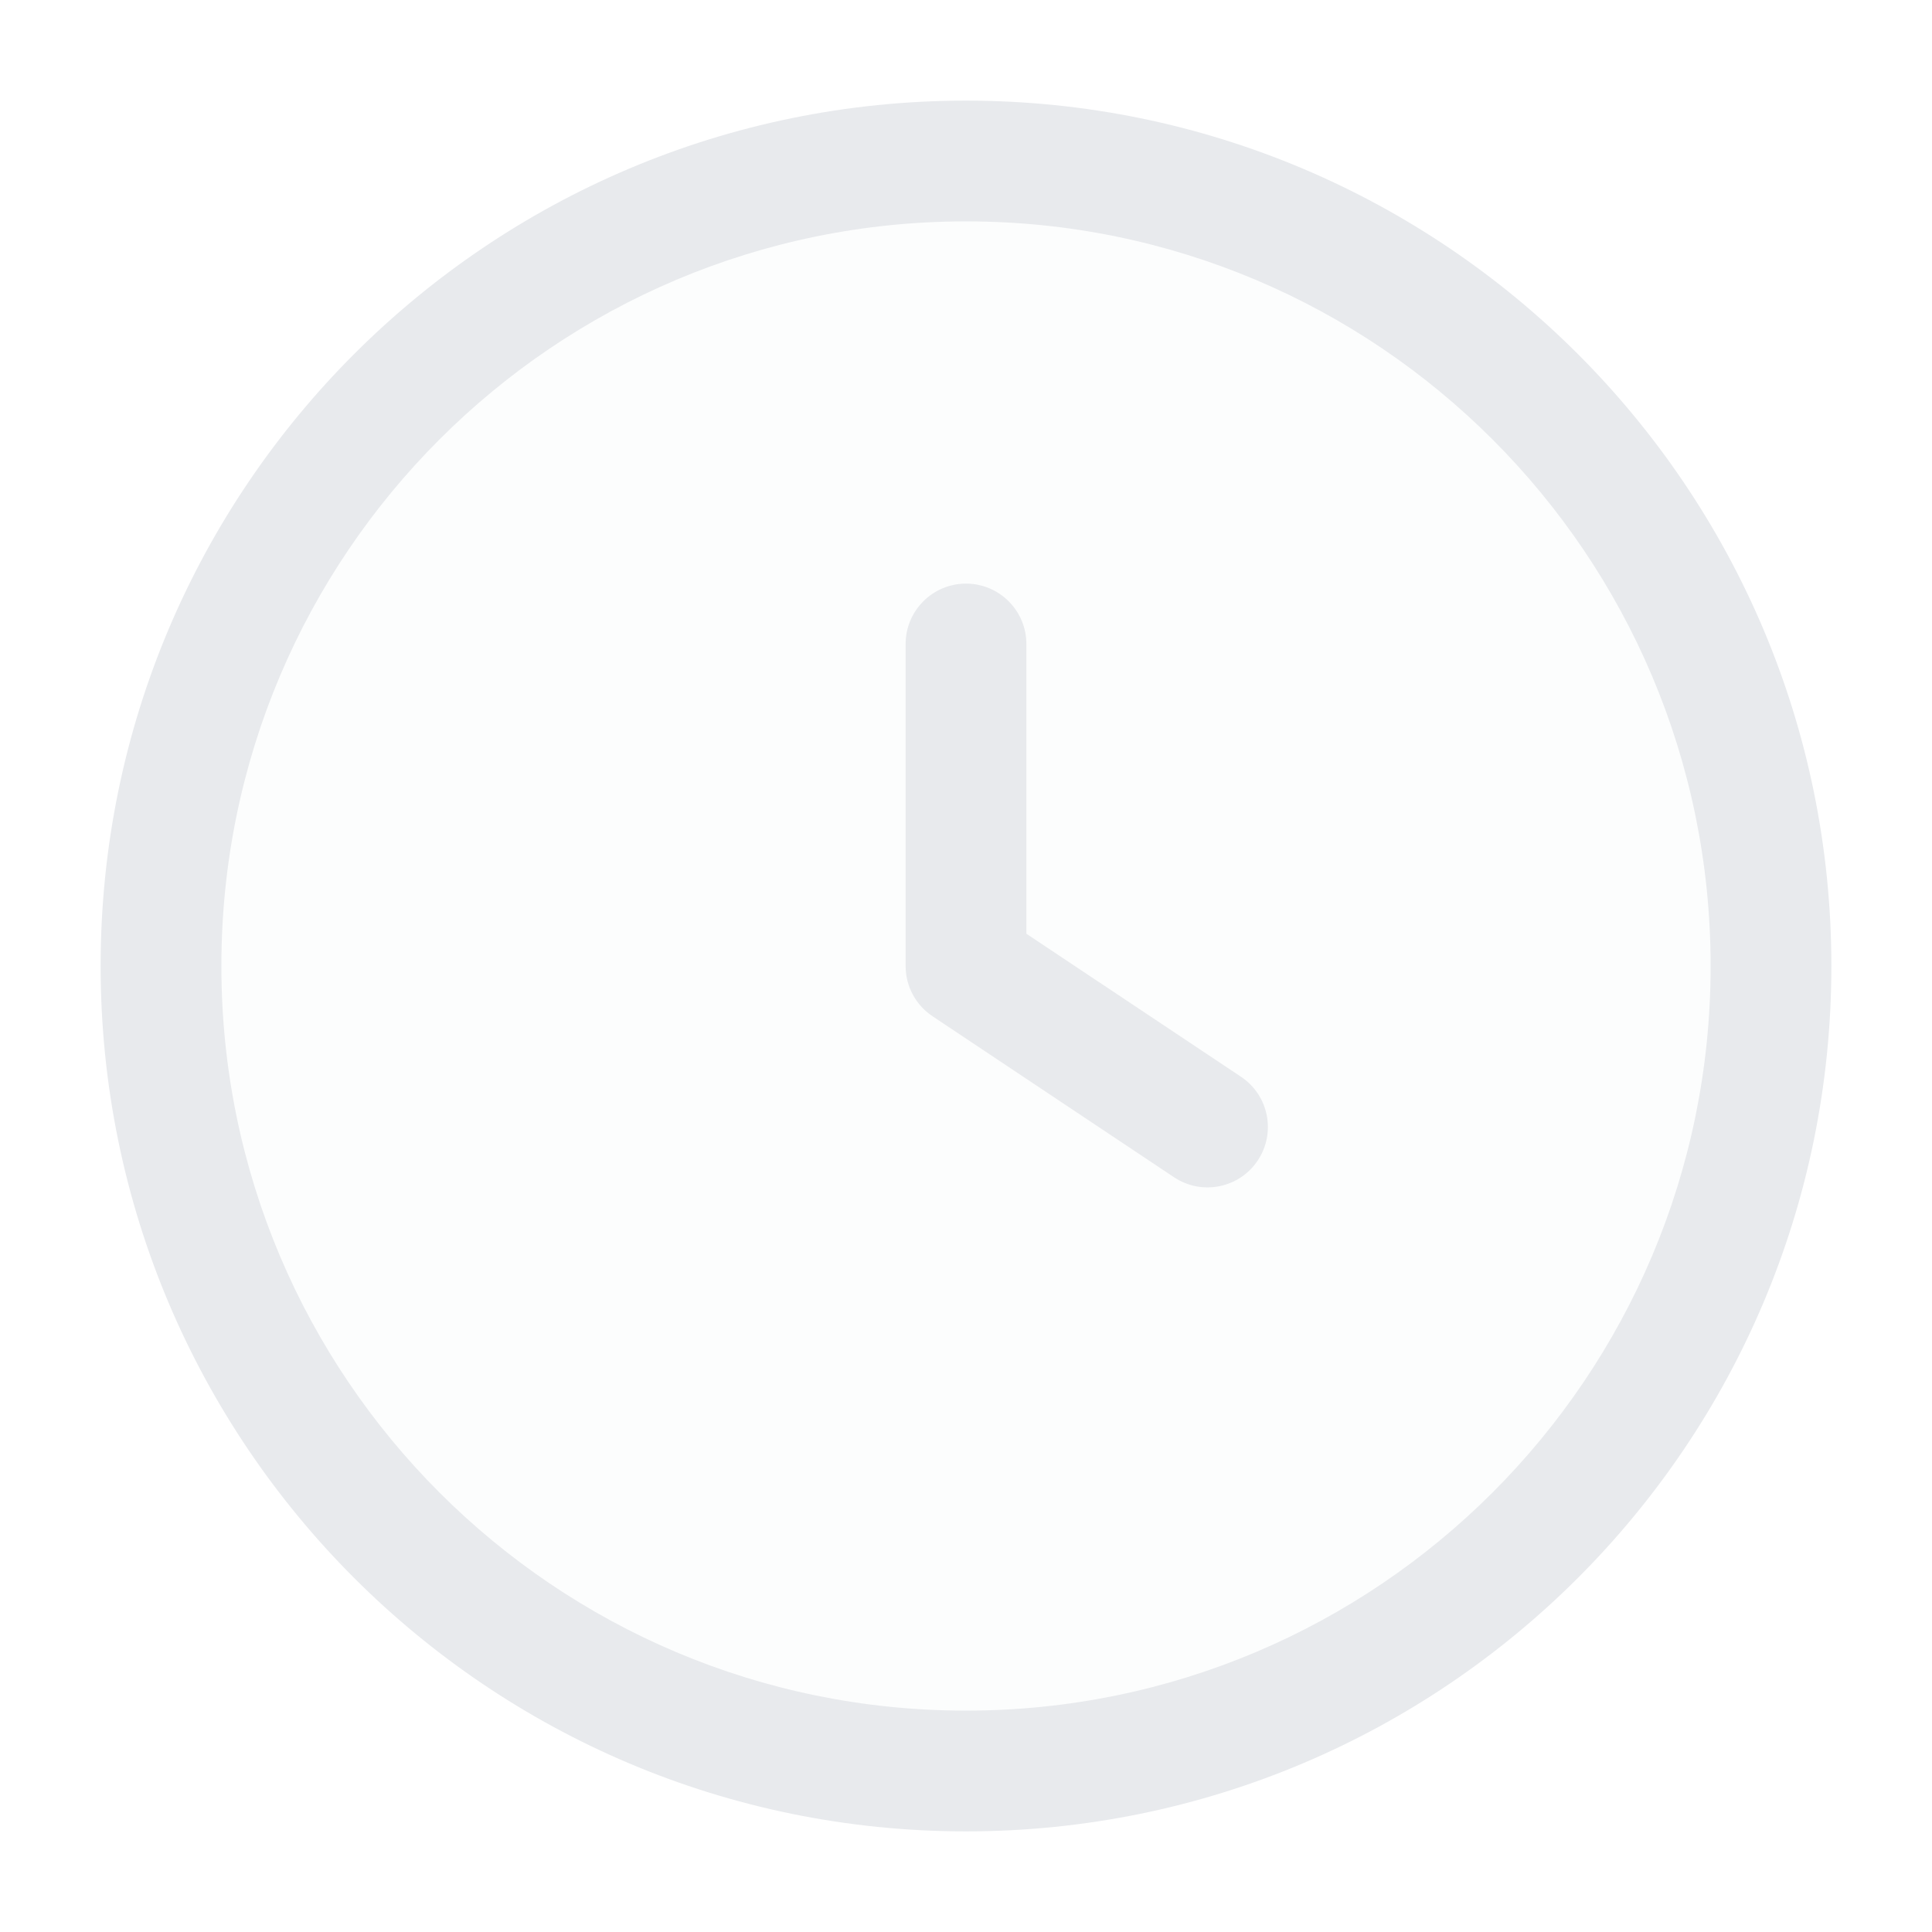
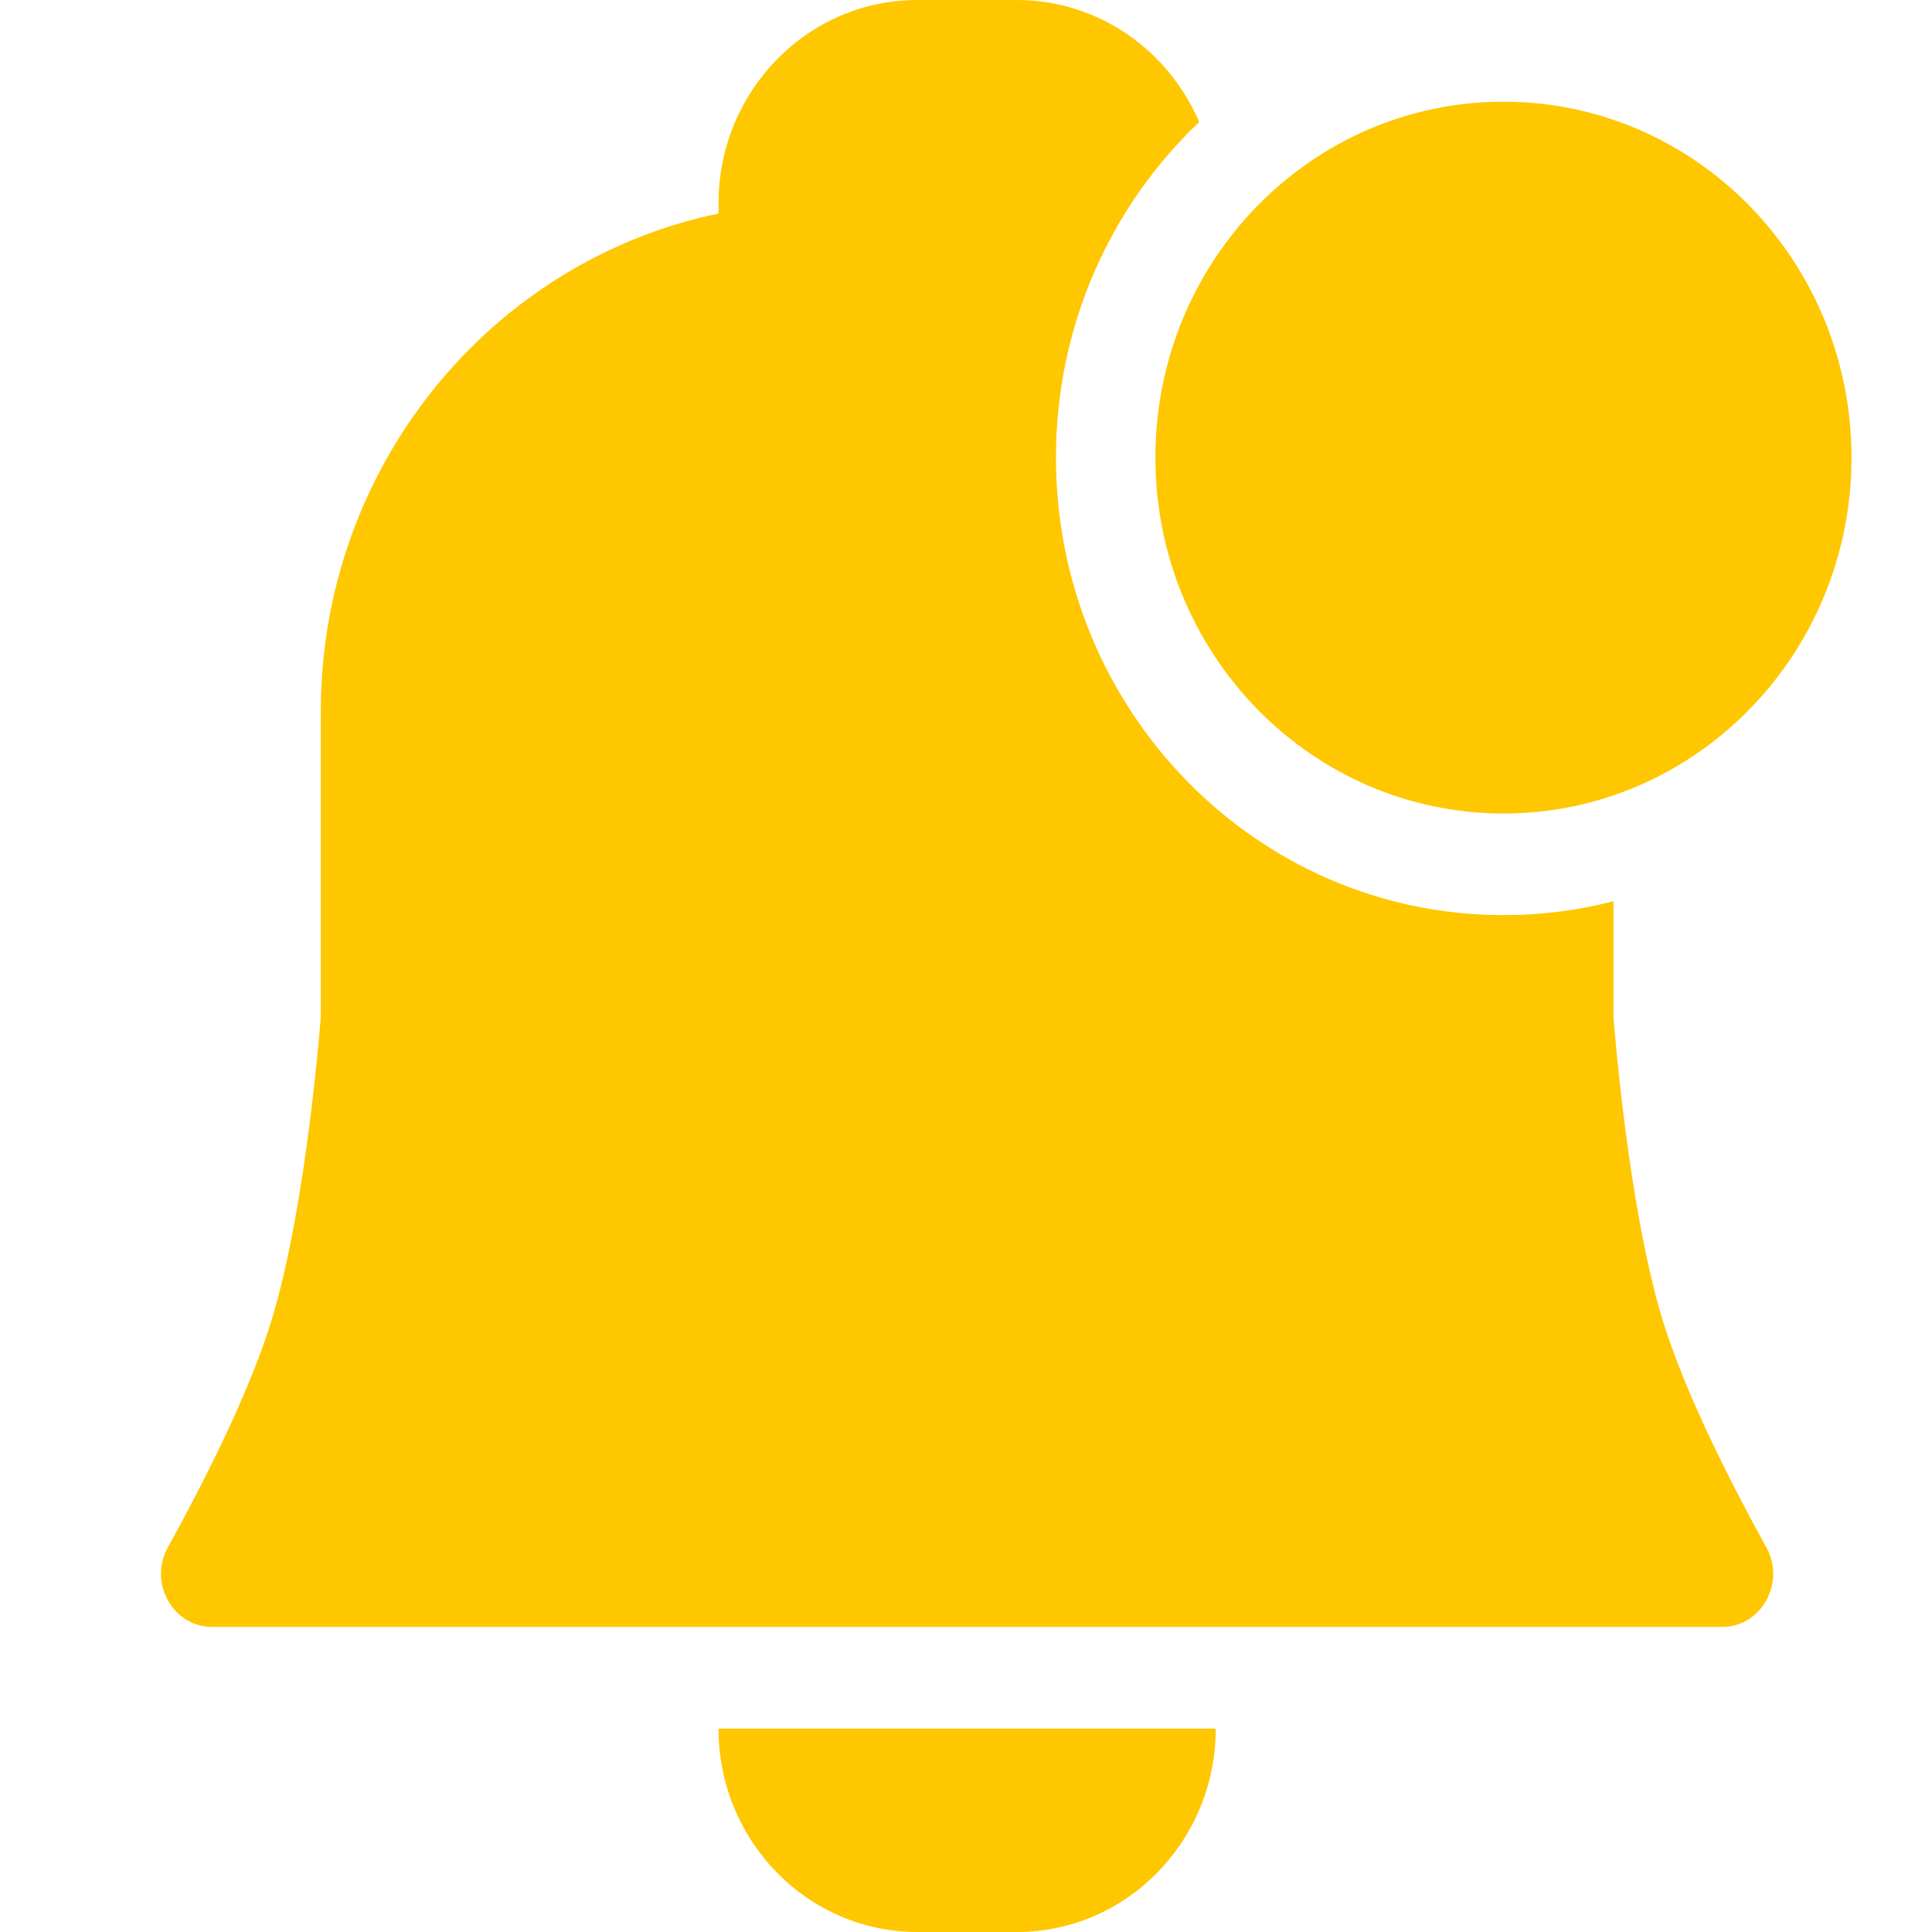
- <svg xmlns="http://www.w3.org/2000/svg" width="24" height="24" viewBox="0 0 24 24" fill="none">
-   <rect opacity="0.12" x="2" y="2" width="20" height="20" rx="10" fill="#E8EAED" />
-   <path fill-rule="evenodd" clip-rule="evenodd" d="M2.75 12C2.75 6.891 6.891 2.75 12 2.75C17.109 2.75 21.25 6.891 21.25 12C21.25 17.109 17.109 21.25 12 21.25C6.891 21.25 2.75 17.109 2.75 12ZM12 1.25C6.063 1.25 1.25 6.063 1.25 12C1.25 17.937 6.063 22.75 12 22.75C17.937 22.75 22.75 17.937 22.75 12C22.75 6.063 17.937 1.25 12 1.25ZM12.75 8C12.75 7.586 12.414 7.25 12 7.25C11.586 7.25 11.25 7.586 11.25 8V12C11.25 12.251 11.375 12.485 11.584 12.624L14.584 14.624C14.929 14.854 15.394 14.761 15.624 14.416C15.854 14.071 15.761 13.606 15.416 13.376L12.75 11.599V8Z" fill="#E8EAED" />
+ <svg xmlns="http://www.w3.org/2000/svg" width="30" height="30" viewBox="0 0 30 30" fill="none">
+   <path d="M14.245 0C12.54 0 11.157 1.414 11.157 3.158V3.316C7.633 4.047 4.981 7.233 4.981 11.053V15.79C4.981 15.79 4.763 18.739 4.209 20.526C3.858 21.658 3.147 23.051 2.604 24.032C2.305 24.574 2.684 25.263 3.292 25.263H26.743C27.351 25.263 27.729 24.574 27.43 24.032C26.888 23.051 26.177 21.658 25.826 20.526C25.272 18.739 25.054 15.79 25.054 15.79V13.994C24.508 14.136 23.935 14.21 23.346 14.21C19.508 14.21 16.397 11.029 16.397 7.105C16.397 5.047 17.253 3.193 18.621 1.895C18.145 0.78 17.056 0 15.789 0H14.245Z" fill="#FFC700" />
+   <path d="M11.157 26.842H18.878C18.878 28.586 17.495 30 15.789 30H14.245C12.54 30 11.157 28.586 11.157 26.842Z" fill="#FFC700" />
+   <path d="M23.346 12.632C26.33 12.632 28.75 10.157 28.75 7.105C28.75 4.053 26.33 1.579 23.346 1.579C20.361 1.579 17.941 4.053 17.941 7.105C17.941 10.157 20.361 12.632 23.346 12.632Z" fill="#FFC700" />
</svg>
